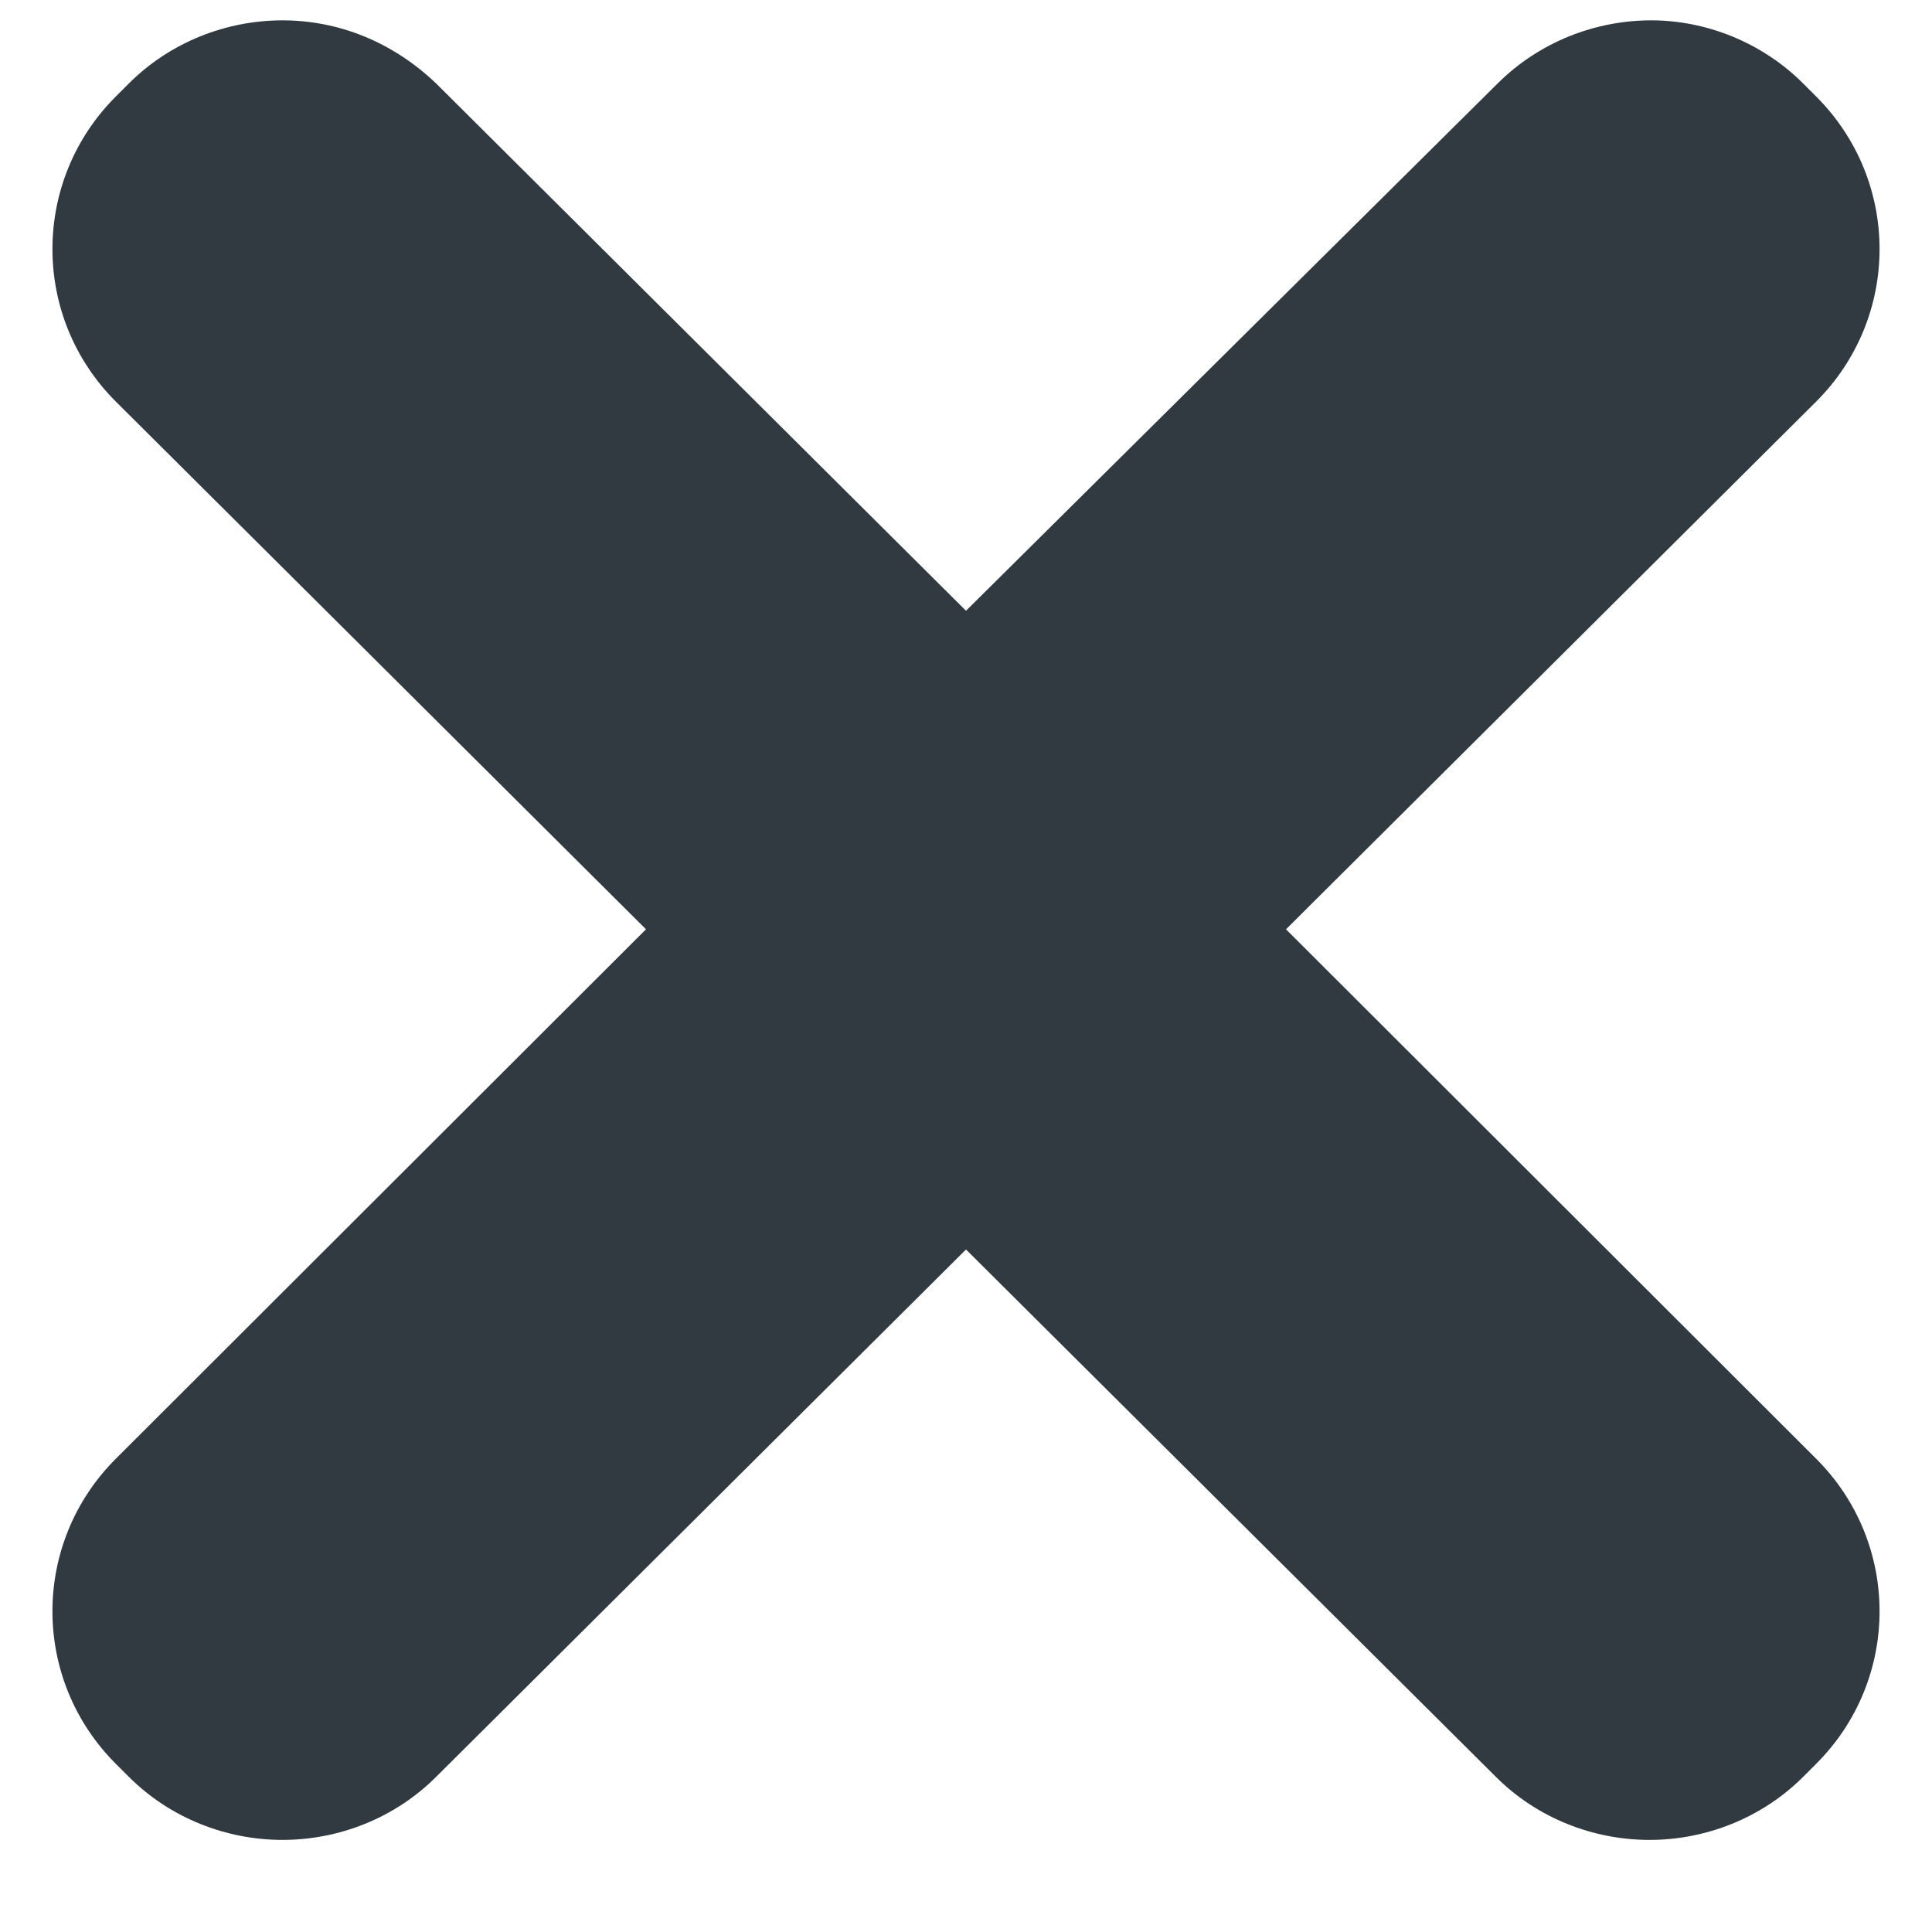
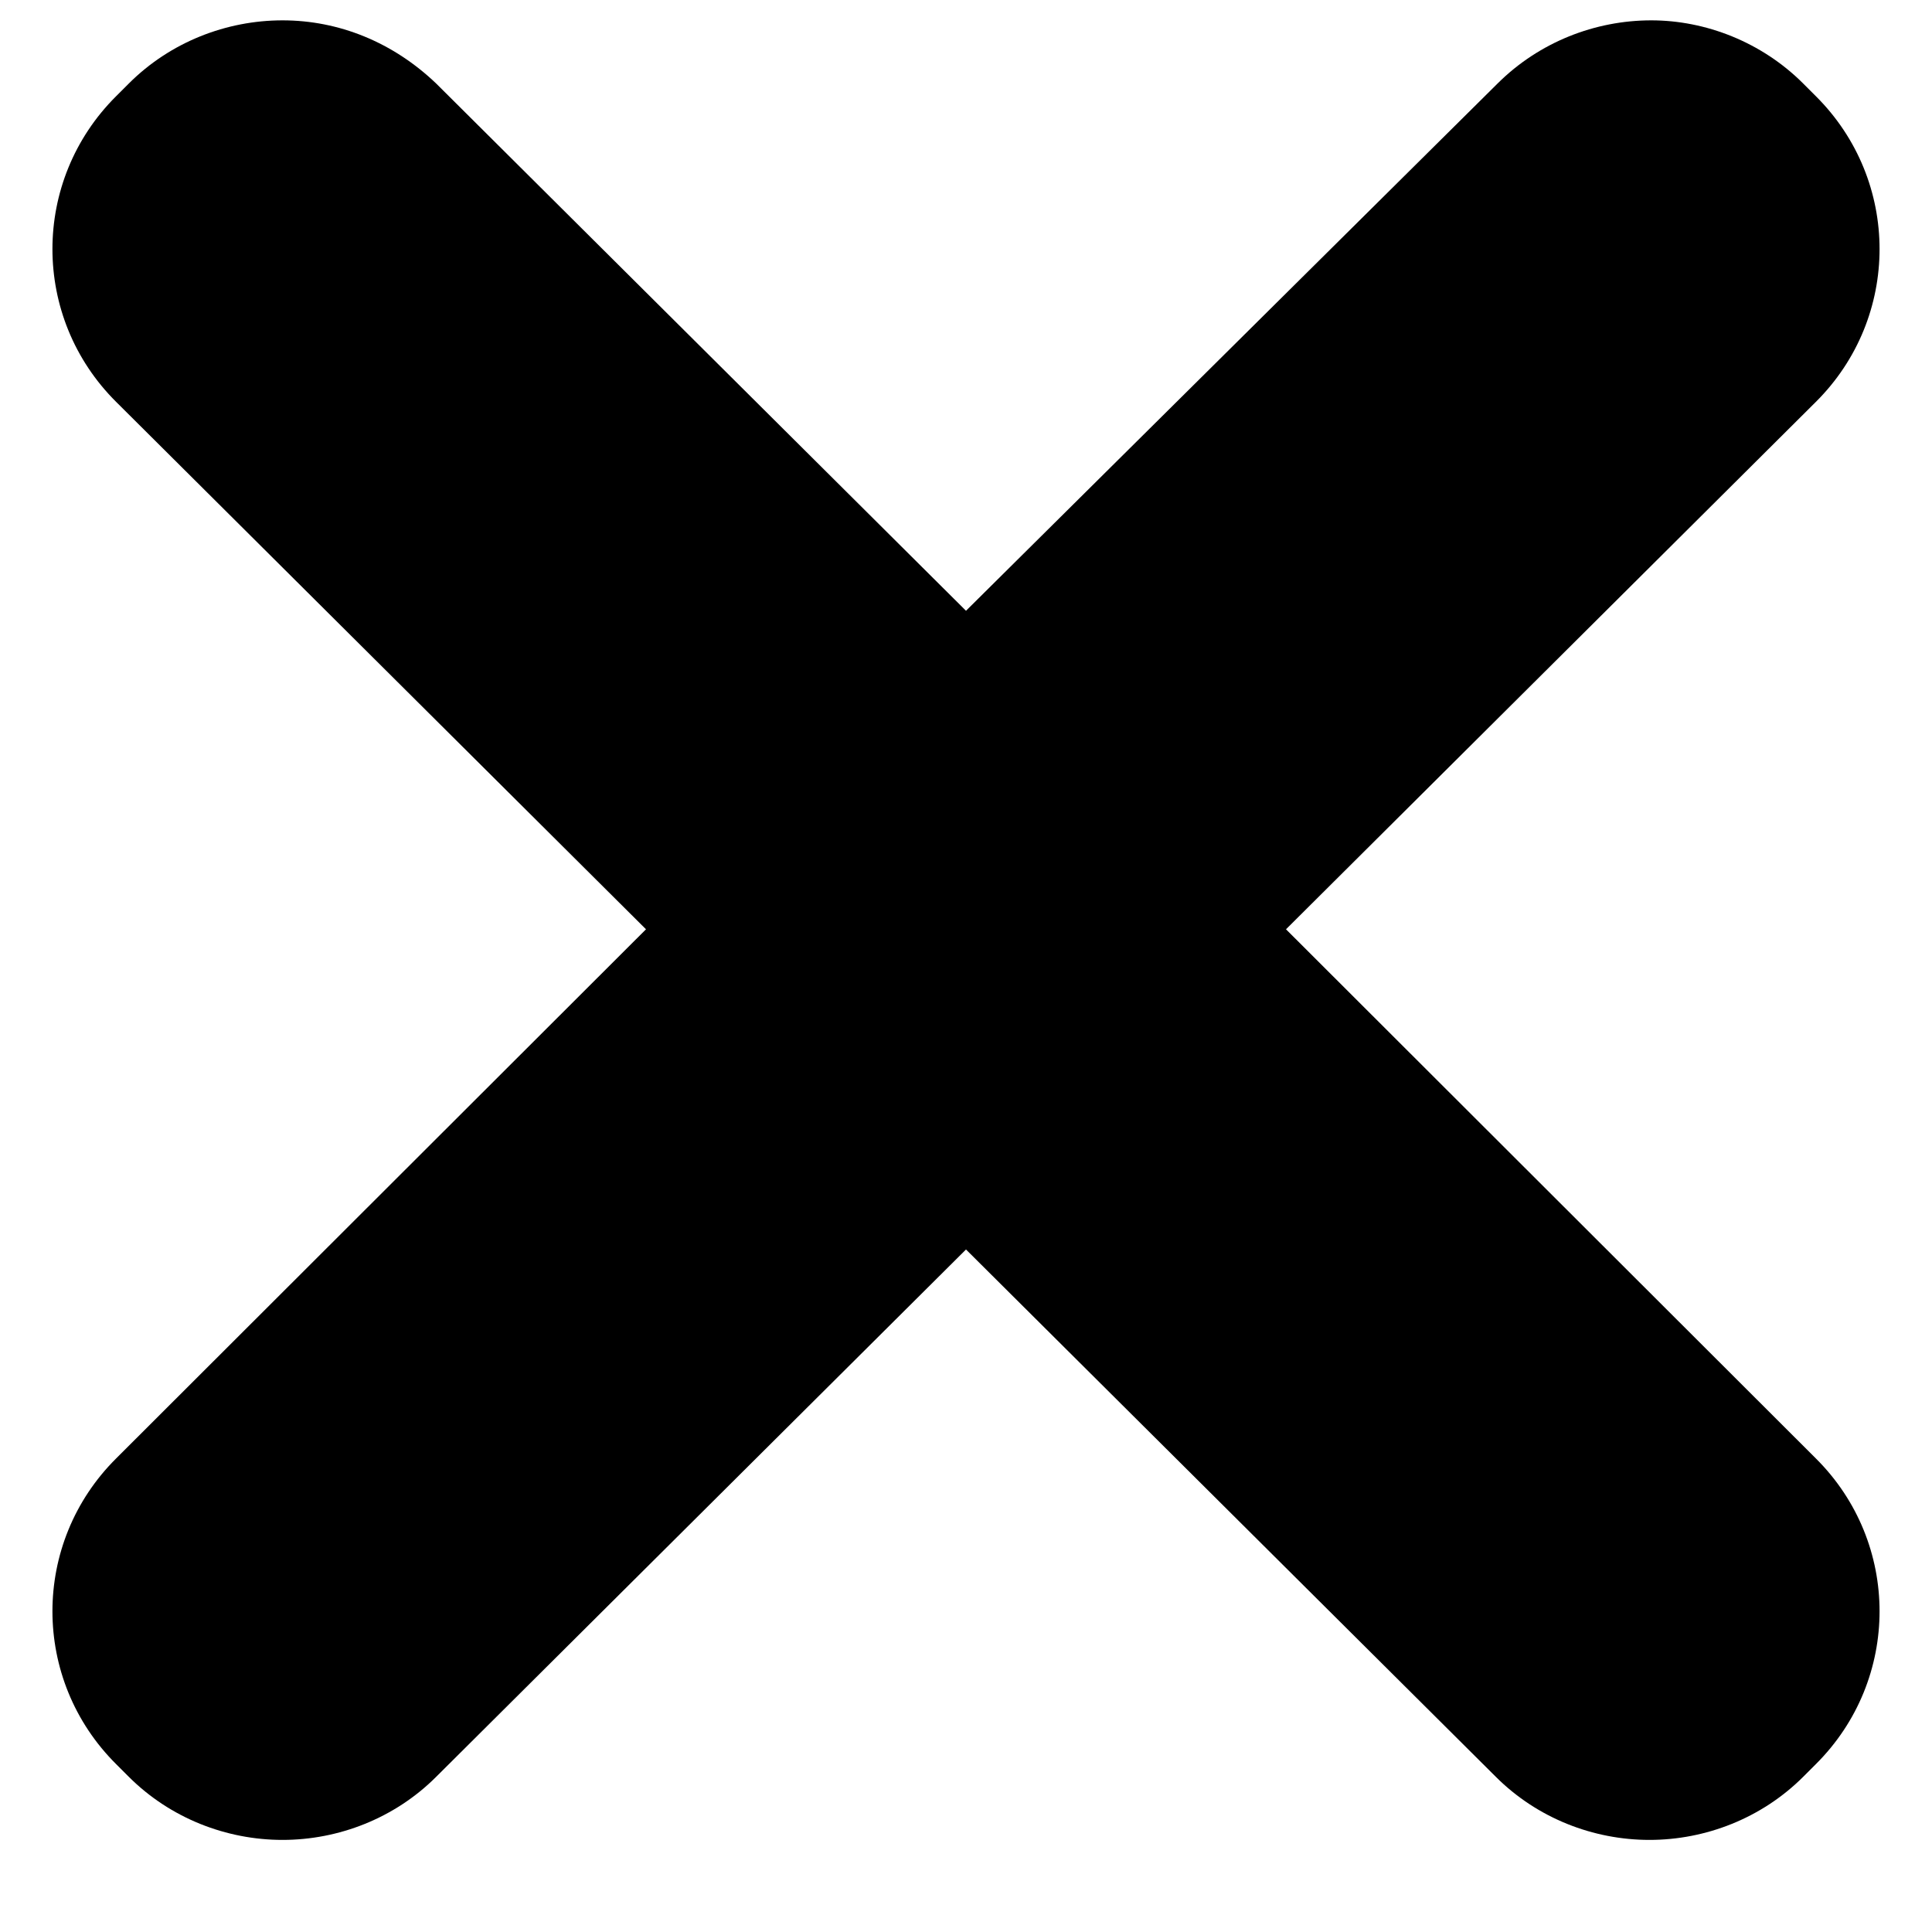
<svg xmlns="http://www.w3.org/2000/svg" width="40" zoomAndPan="magnify" viewBox="0 0 30 30" height="40" preserveAspectRatio="xMidYMid meet" version="1.0">
  <defs>
    <clipPath id="2ab8ed54dd">
      <path d="M 0.484 0.289 L 29.516 0.289 L 29.516 28.598 L 0.484 28.598 Z M 0.484 0.289 " clip-rule="nonzero" />
    </clipPath>
  </defs>
  <g clip-path="url(#2ab8ed54dd)">
-     <path fill="#303A40" d="M 25.641 0.316 C 24.77 0.316 23.902 0.652 23.254 1.297 L 15 9.484 L 6.773 1.297 C 6.098 0.652 5.258 0.316 4.387 0.316 C 3.516 0.316 2.645 0.652 2 1.297 L 1.805 1.492 C 0.484 2.805 0.484 4.93 1.805 6.242 L 10.031 14.43 L 1.805 22.645 C 0.484 23.957 0.484 26.082 1.805 27.395 L 2 27.59 C 2.645 28.234 3.516 28.57 4.387 28.57 C 5.258 28.57 6.129 28.234 6.773 27.59 L 15 19.402 L 23.227 27.59 C 23.871 28.234 24.742 28.57 25.613 28.57 C 26.484 28.57 27.355 28.234 28 27.59 L 28.195 27.395 C 29.516 26.082 29.516 23.957 28.195 22.645 L 19.969 14.43 L 28.195 6.242 C 29.516 4.93 29.516 2.805 28.195 1.492 L 28 1.297 C 27.355 0.652 26.484 0.316 25.641 0.316 Z M 25.641 0.316 " fill-opacity="1" fill-rule="nonzero" />
+     <path fill="black" d="M 25.641 0.316 C 24.77 0.316 23.902 0.652 23.254 1.297 L 15 9.484 L 6.773 1.297 C 6.098 0.652 5.258 0.316 4.387 0.316 C 3.516 0.316 2.645 0.652 2 1.297 L 1.805 1.492 C 0.484 2.805 0.484 4.93 1.805 6.242 L 10.031 14.43 L 1.805 22.645 C 0.484 23.957 0.484 26.082 1.805 27.395 L 2 27.59 C 2.645 28.234 3.516 28.57 4.387 28.57 C 5.258 28.57 6.129 28.234 6.773 27.59 L 15 19.402 L 23.227 27.59 C 23.871 28.234 24.742 28.57 25.613 28.57 C 26.484 28.57 27.355 28.234 28 27.59 L 28.195 27.395 C 29.516 26.082 29.516 23.957 28.195 22.645 L 19.969 14.43 L 28.195 6.242 C 29.516 4.93 29.516 2.805 28.195 1.492 L 28 1.297 C 27.355 0.652 26.484 0.316 25.641 0.316 Z M 25.641 0.316 " fill-opacity="1" fill-rule="nonzero" />
  </g>
</svg>
